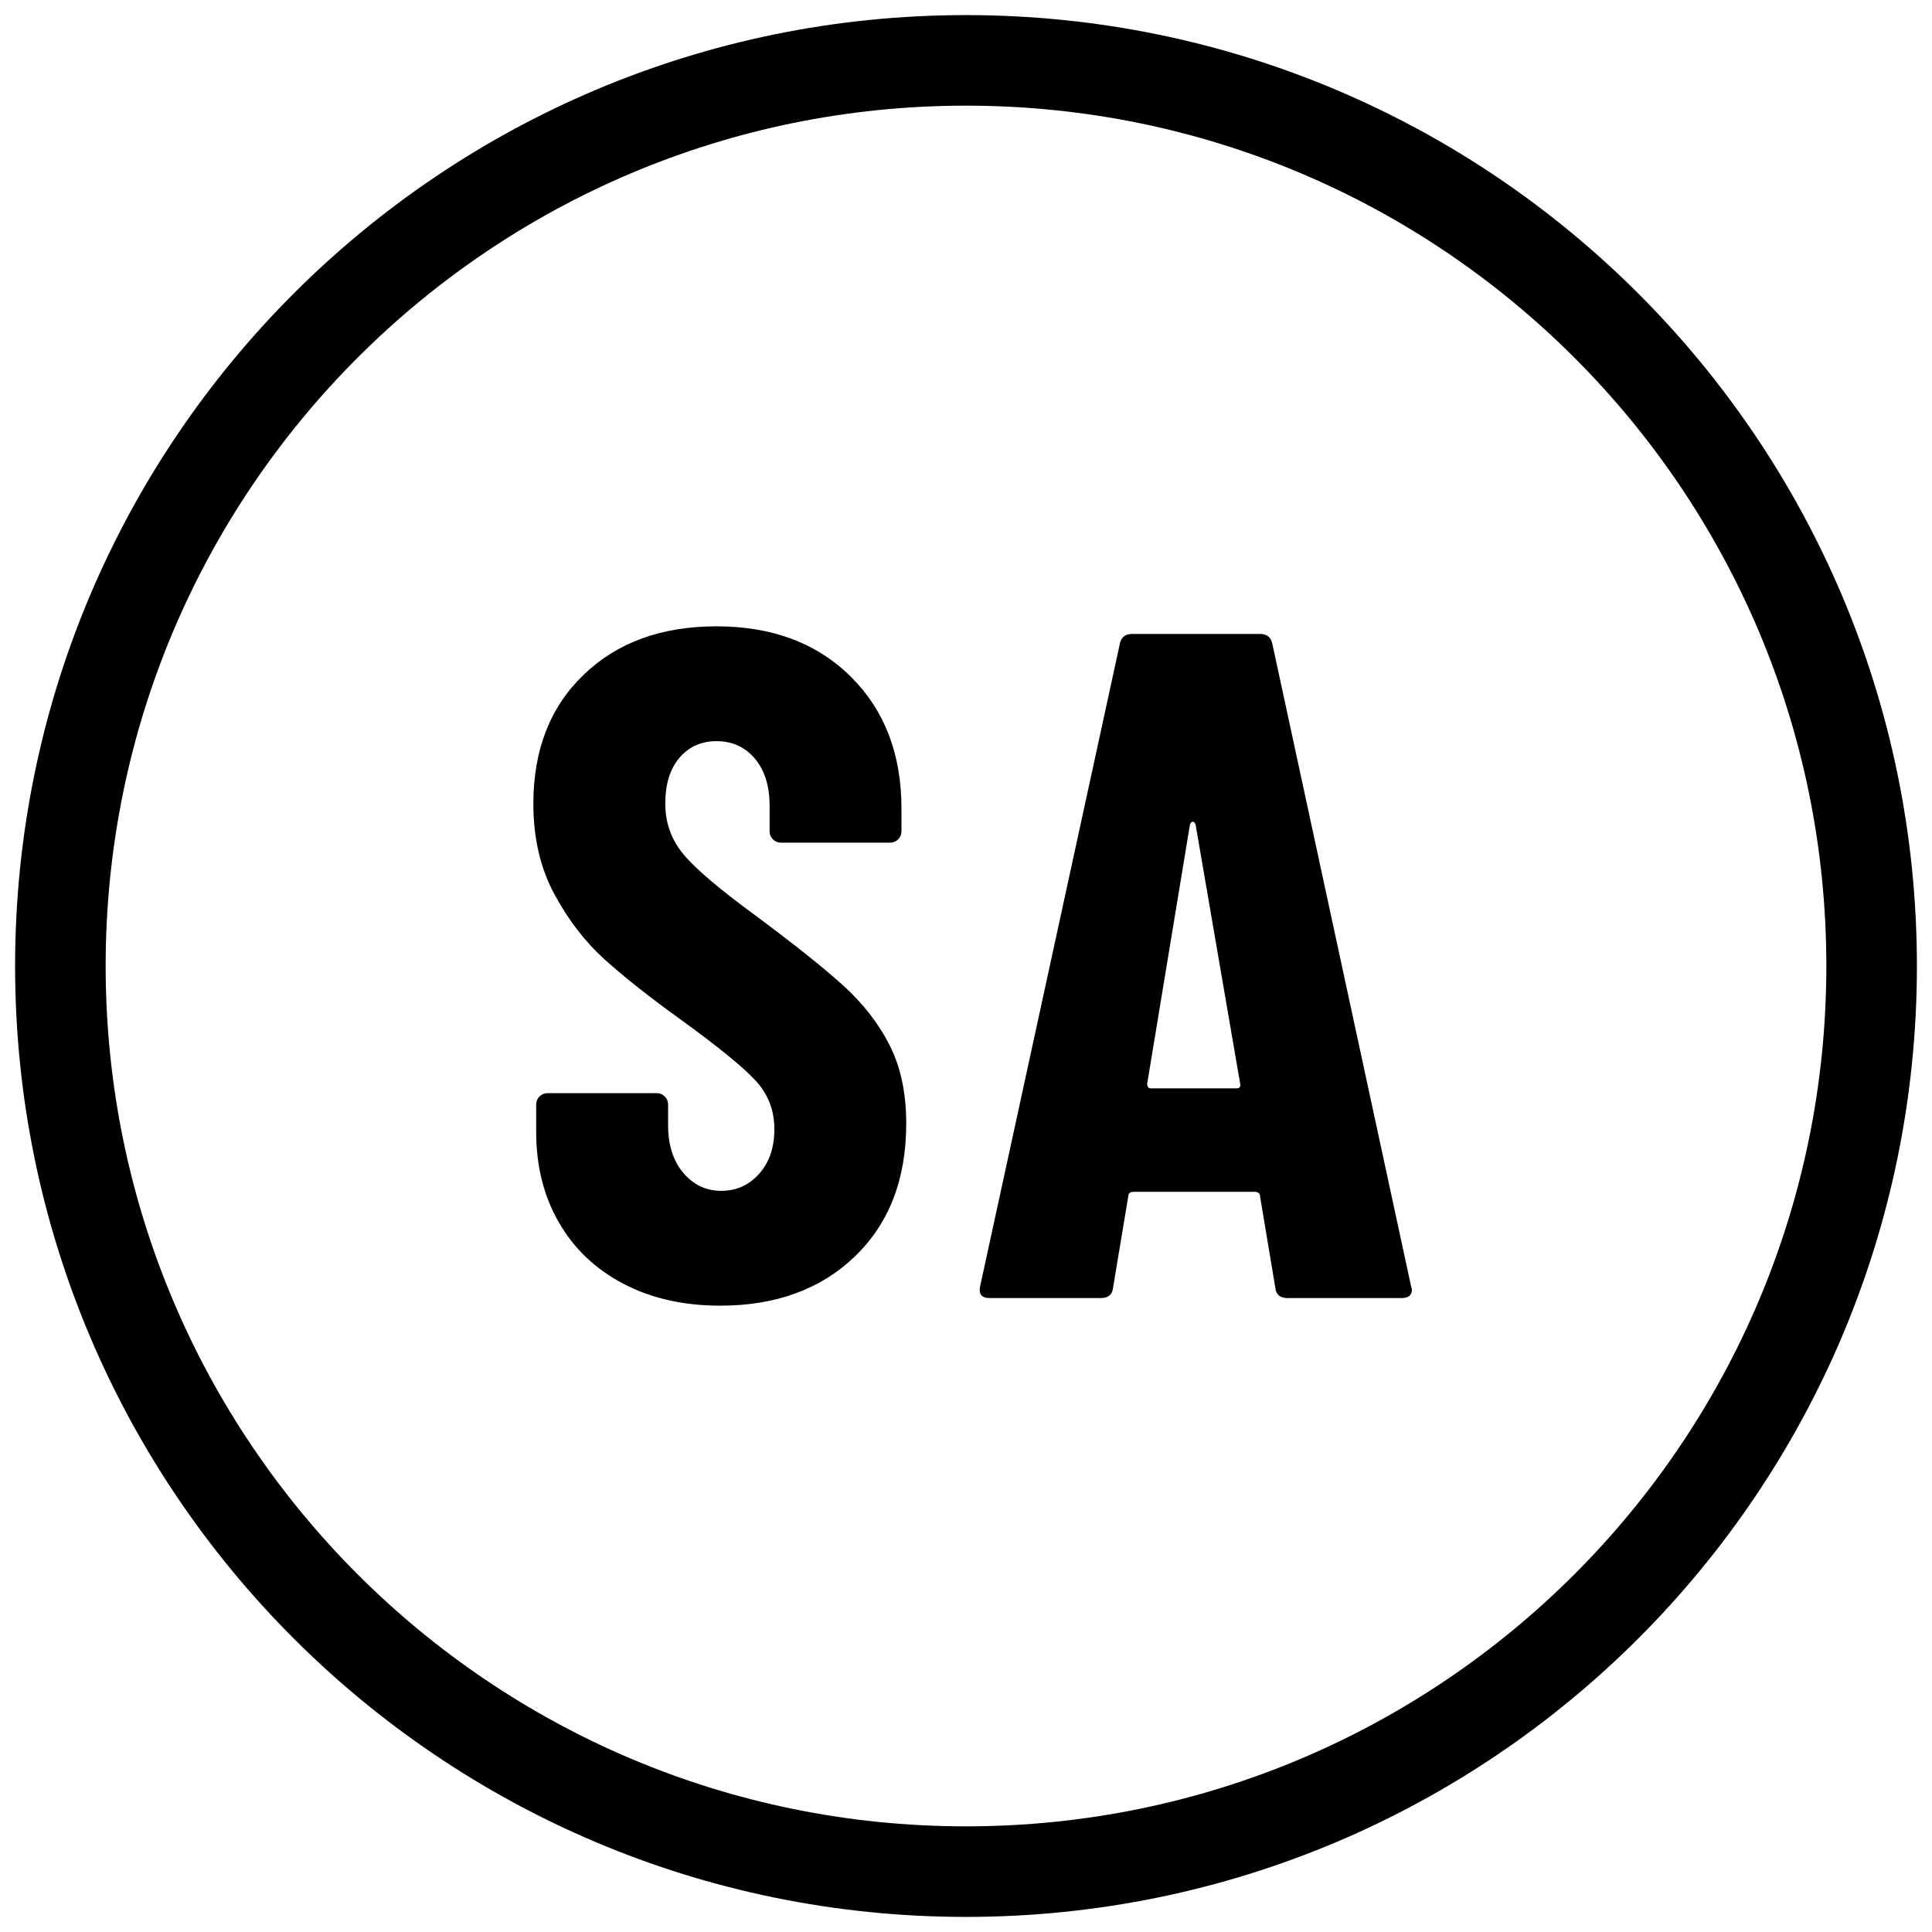
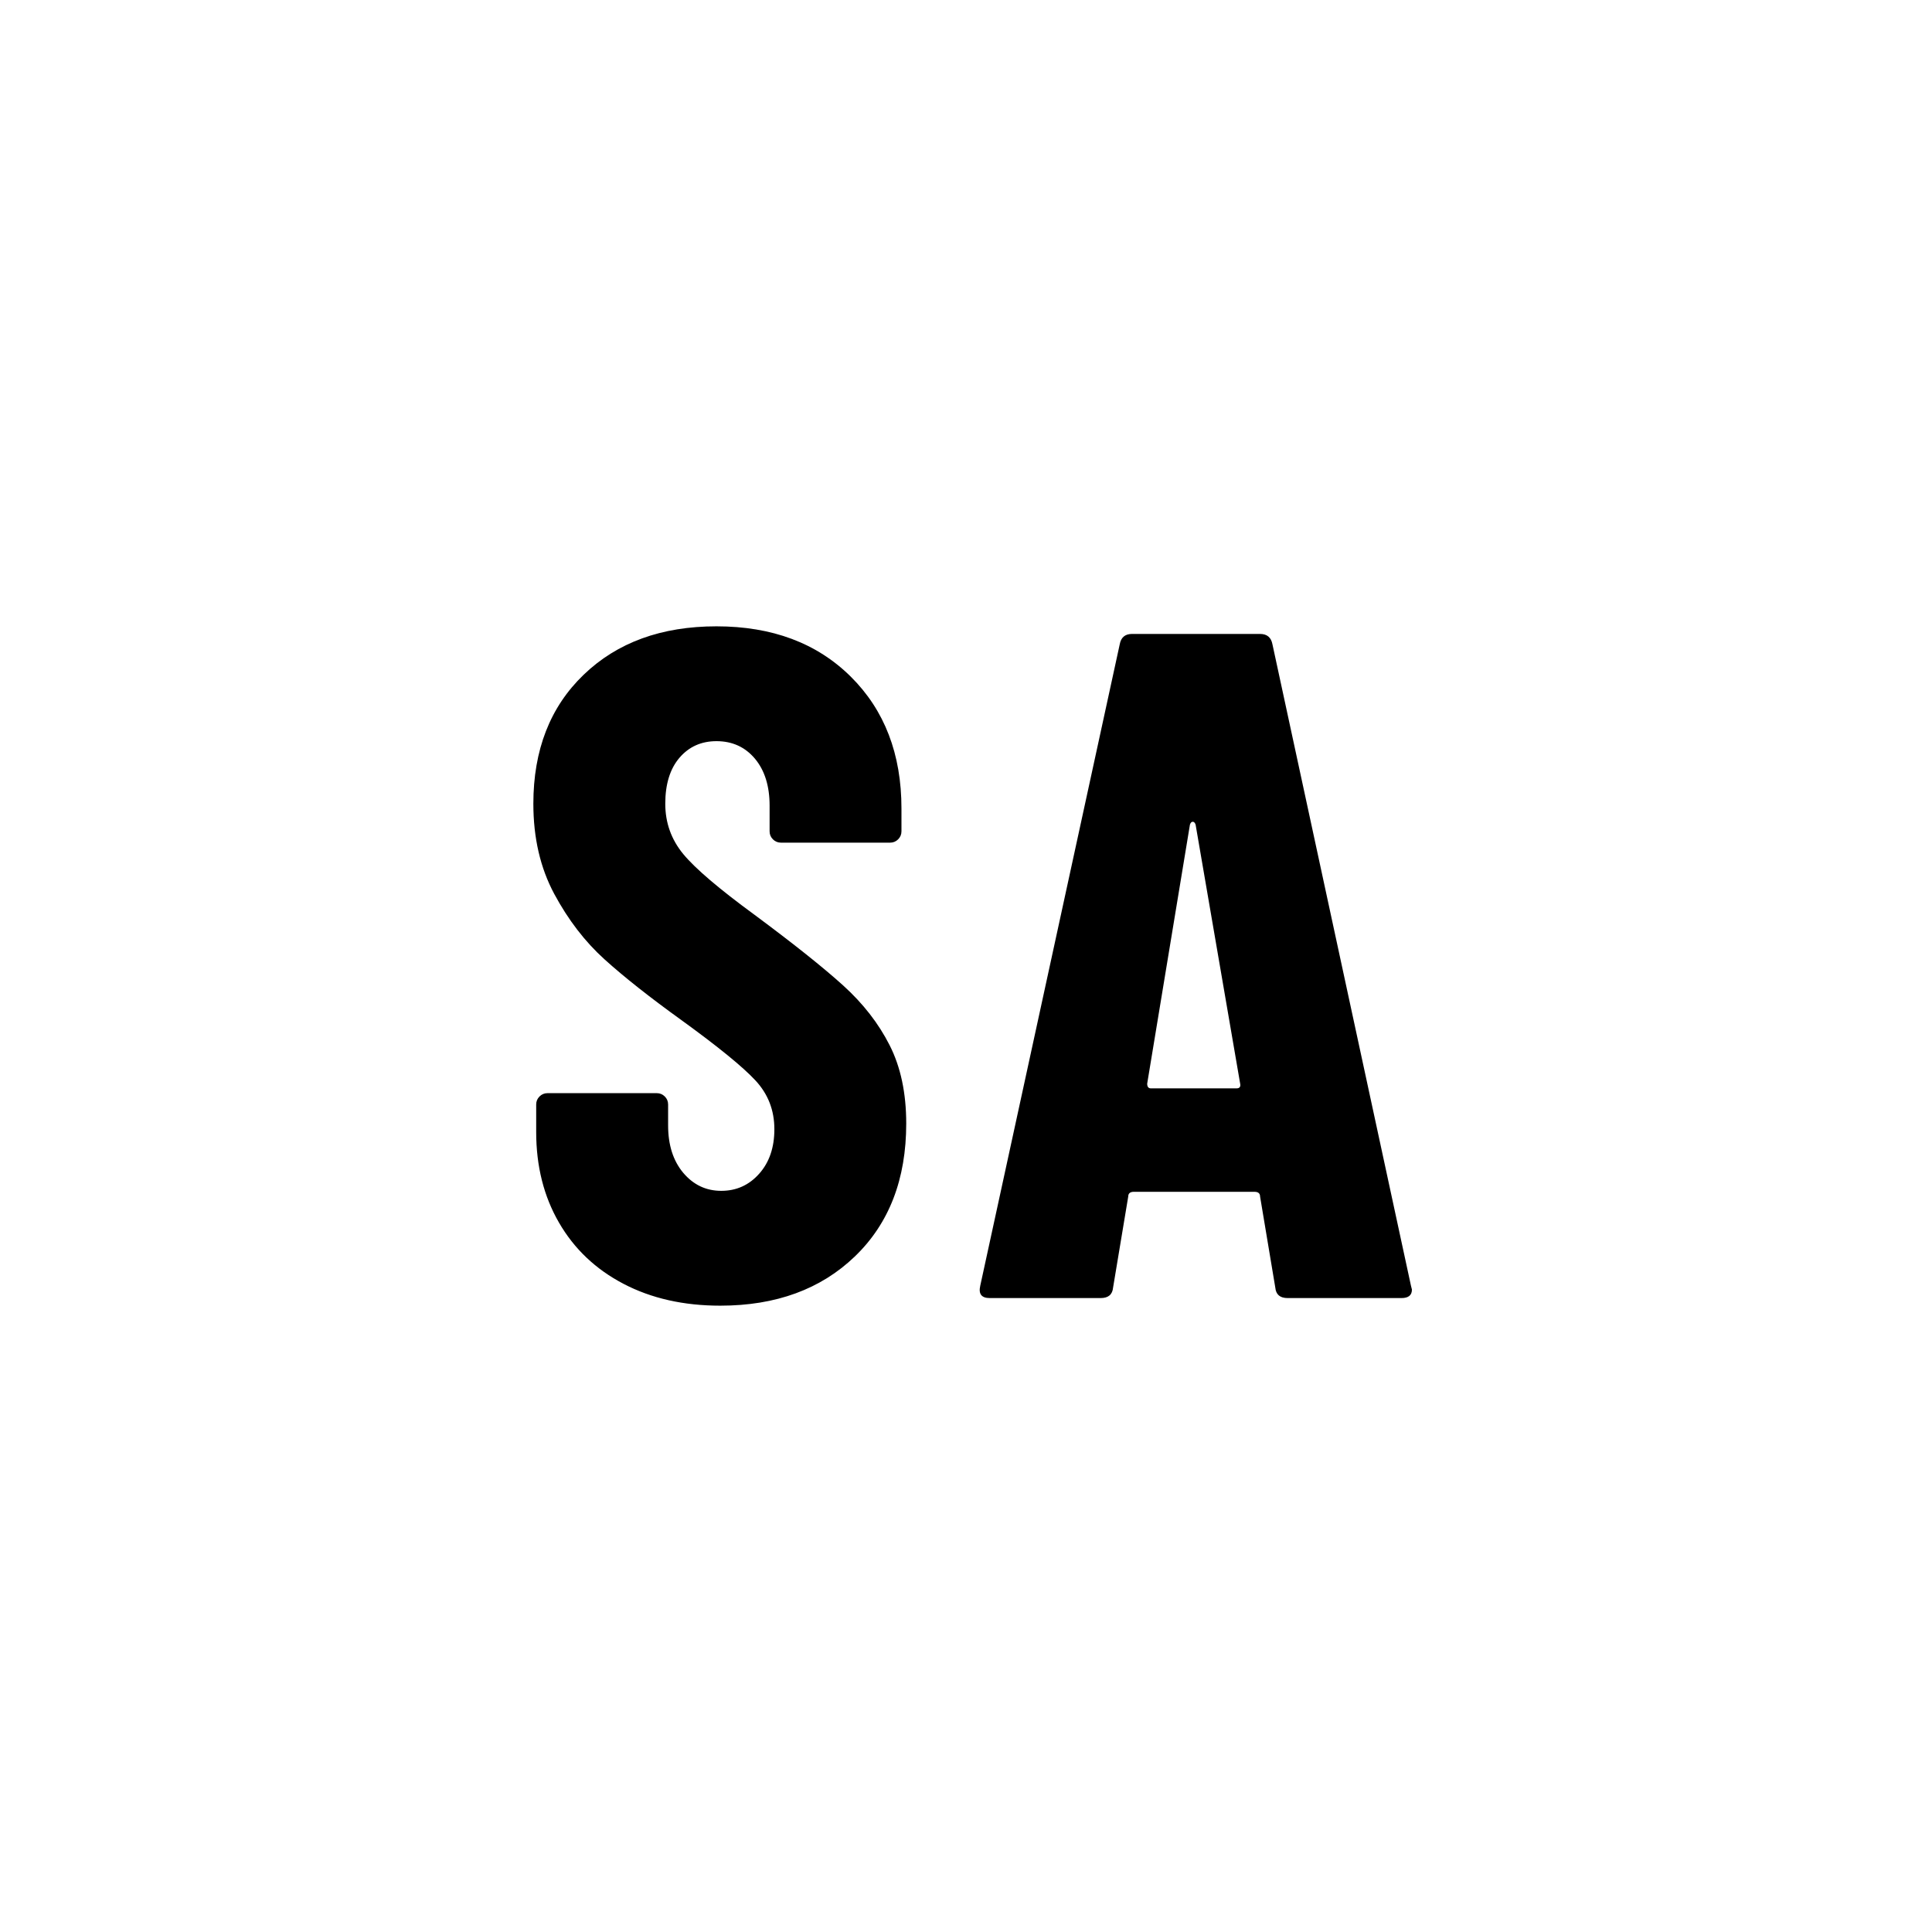
<svg xmlns="http://www.w3.org/2000/svg" width="32" height="32" viewBox="0 0 32 32">
-   <circle cx="16" cy="16" r="15" fill="none" stroke="currentColor" stroke-width="1.5" />
  <path fill="currentColor" d="M8.881 18.75V18.294Q8.881 18.216 8.936 18.161Q8.991 18.106 9.07 18.106H10.877Q10.956 18.106 11.011 18.161Q11.066 18.216 11.066 18.294V18.64Q11.066 19.127 11.317 19.426Q11.569 19.724 11.946 19.724Q12.323 19.724 12.574 19.441Q12.826 19.159 12.826 18.703Q12.826 18.231 12.511 17.894Q12.197 17.556 11.286 16.896Q10.5 16.33 10.013 15.89Q9.526 15.45 9.18 14.806Q8.834 14.161 8.834 13.313Q8.834 11.977 9.667 11.176Q10.5 10.374 11.867 10.374Q13.25 10.374 14.091 11.207Q14.931 12.04 14.931 13.391V13.769Q14.931 13.847 14.876 13.902Q14.821 13.957 14.743 13.957H12.936Q12.857 13.957 12.802 13.902Q12.747 13.847 12.747 13.769V13.344Q12.747 12.857 12.504 12.566Q12.26 12.276 11.867 12.276Q11.49 12.276 11.254 12.551Q11.019 12.826 11.019 13.313Q11.019 13.784 11.317 14.146Q11.616 14.507 12.496 15.151Q13.47 15.874 13.965 16.322Q14.46 16.77 14.735 17.312Q15.01 17.854 15.01 18.609Q15.01 19.991 14.161 20.809Q13.313 21.626 11.93 21.626Q11.019 21.626 10.327 21.264Q9.636 20.903 9.259 20.251Q8.881 19.599 8.881 18.75ZM21.123 21.327 20.871 19.819Q20.871 19.74 20.777 19.74H18.781Q18.687 19.74 18.687 19.819L18.436 21.327Q18.42 21.5 18.231 21.5H16.393Q16.189 21.5 16.236 21.296L18.546 10.673Q18.577 10.5 18.75 10.5H20.871Q21.044 10.5 21.076 10.673L23.37 21.296L23.386 21.359Q23.386 21.5 23.213 21.5H21.327Q21.139 21.5 21.123 21.327ZM19.064 18.027H20.479Q20.557 18.027 20.541 17.949L19.803 13.659Q19.787 13.611 19.756 13.611Q19.724 13.611 19.709 13.659L19.001 17.949Q19.001 18.027 19.064 18.027Z" />
</svg>
